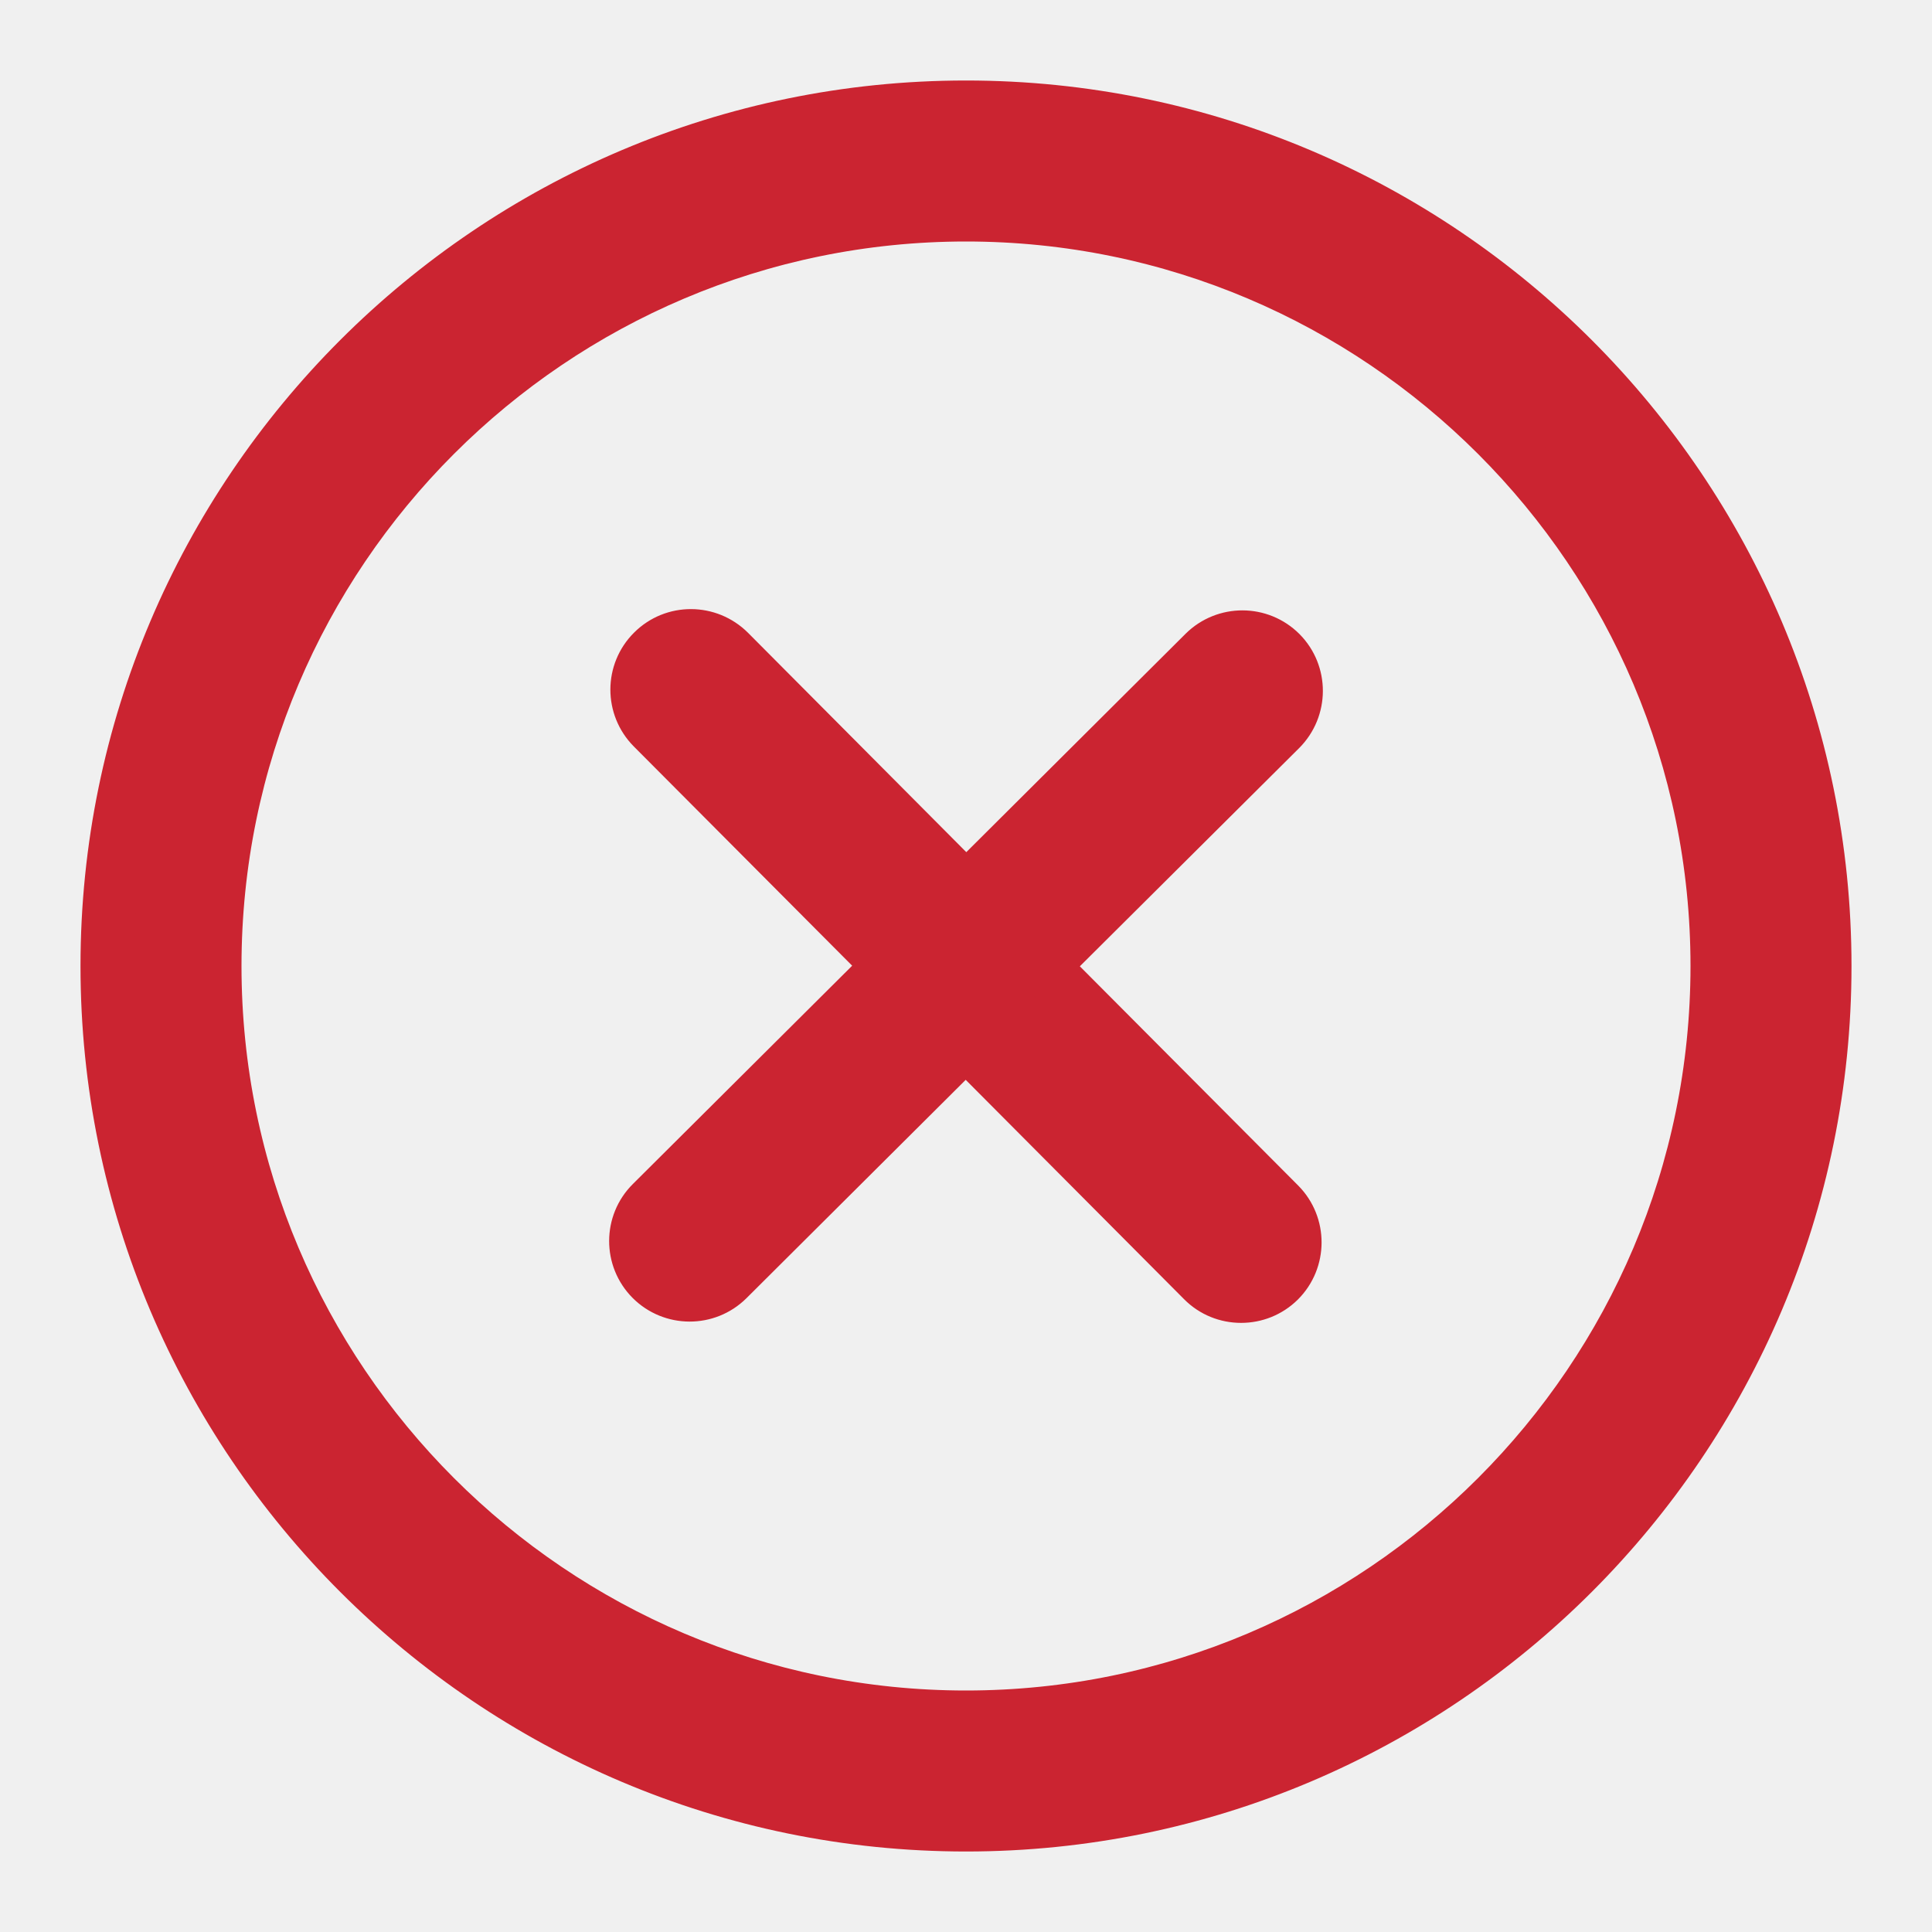
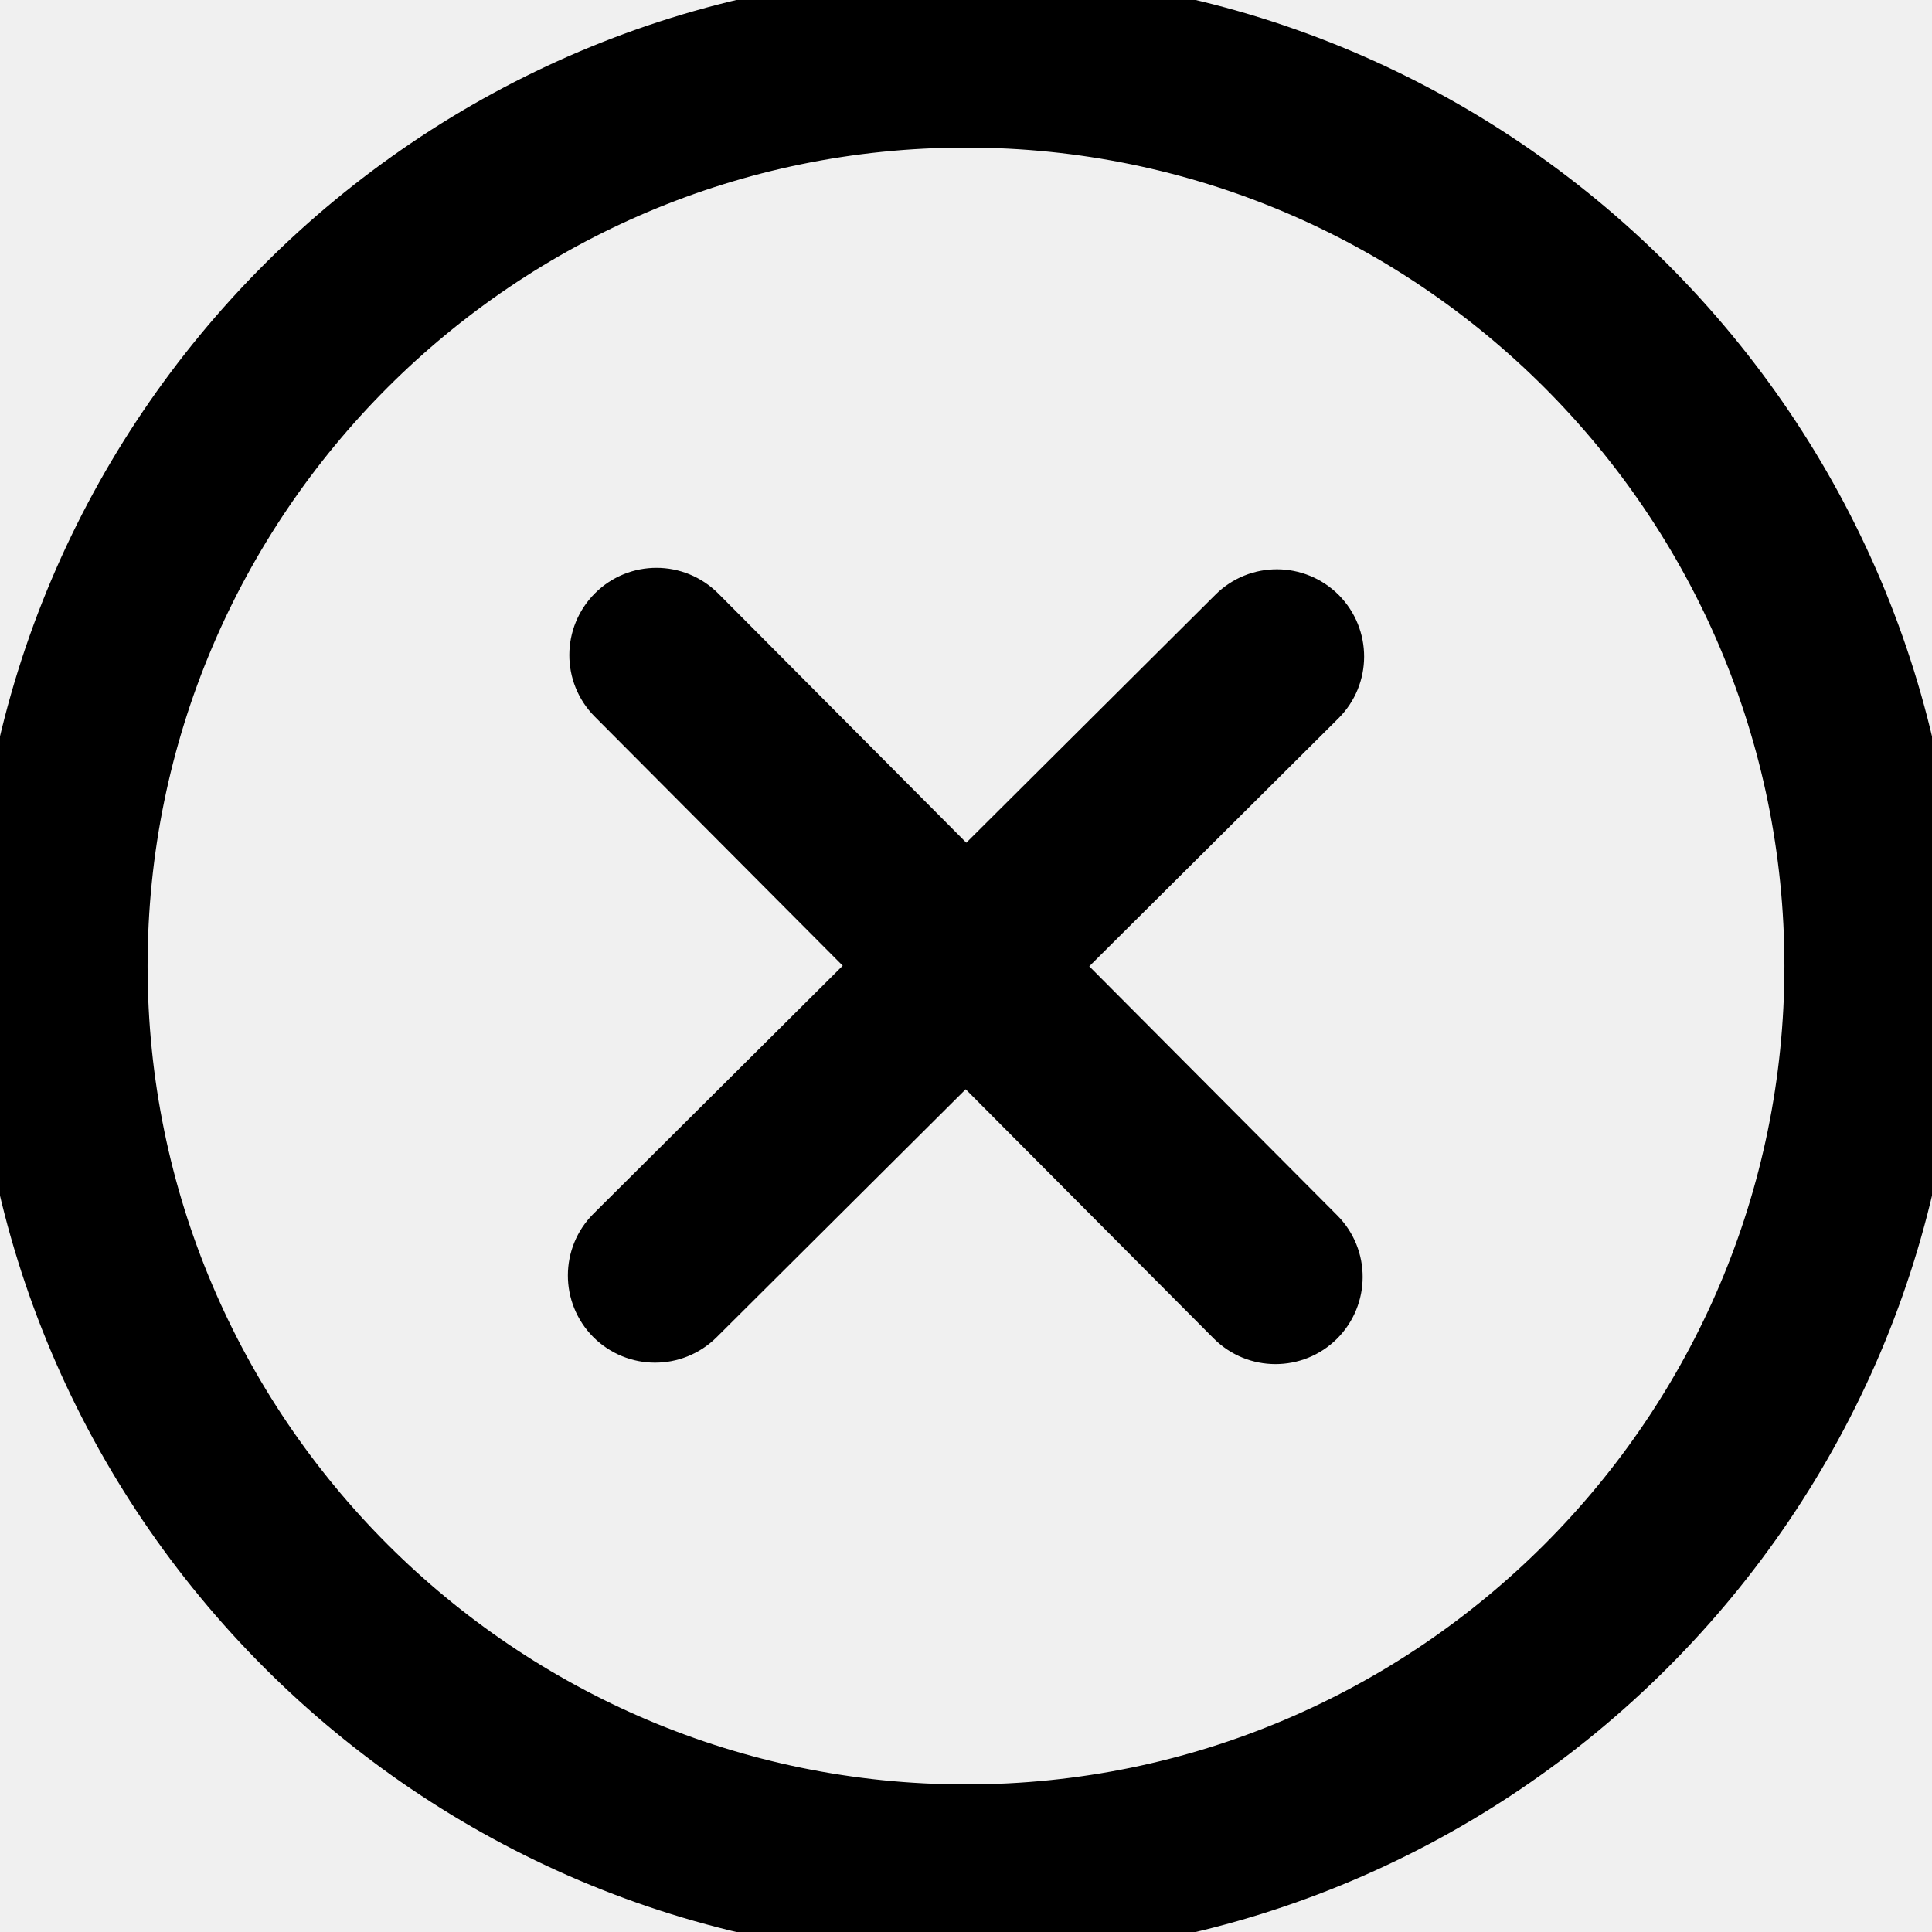
- <svg xmlns="http://www.w3.org/2000/svg" width="18" height="18" viewBox="0 0 18 18" fill="none">
-   <path d="M9 17C4.589 17 1 13.411 1 9C1 4.589 4.589 1 9 1C13.411 1 17 4.589 17 9C17 13.411 13.411 17 9 17ZM9 2C5.14 2 2 5.14 2 9C2 12.86 5.14 16 9 16C12.86 16 16 12.86 16 9C16 5.14 12.86 2 9 2ZM11.563 12.075C11.434 12.075 11.306 12.026 11.209 11.928L8.998 9.707L6.778 11.918C6.582 12.112 6.266 12.111 6.071 11.916C5.876 11.72 5.877 11.403 6.072 11.209L8.293 8.998L6.082 6.778C5.888 6.582 5.888 6.266 6.084 6.071C6.28 5.875 6.596 5.877 6.792 6.072L9.002 8.293L11.222 6.082C11.418 5.888 11.734 5.888 11.93 6.084C12.124 6.28 12.123 6.596 11.928 6.792L9.707 9.002L11.918 11.222C12.112 11.418 12.111 11.735 11.916 11.93C11.818 12.027 11.691 12.075 11.563 12.075V12.075Z" fill="#CB2431" stroke="#CB2431" stroke-width="0.5" />
+ <svg xmlns="http://www.w3.org/2000/svg" viewBox="0 0 18 18" fill="none">
+   <g clip-path="url(#clip0_11_3)">
+     <path d="M9 18C4.038 18 0 13.962 0 9C0 4.038 4.038 0 9 0C13.962 0 18 4.038 18 9C18 13.962 13.962 18 9 18ZM9 1.125C4.657 1.125 1.125 4.657 1.125 9C1.125 13.342 4.657 16.875 9 16.875C13.342 16.875 16.875 13.342 16.875 9C16.875 4.657 13.342 1.125 9 1.125ZM11.883 12.459C11.739 12.459 11.595 12.404 11.485 12.294L8.998 9.795L6.5 12.282C6.279 12.501 5.924 12.5 5.704 12.28C5.486 12.06 5.486 11.704 5.706 11.485L8.205 8.998L5.718 6.5C5.499 6.28 5.5 5.924 5.72 5.704C5.94 5.485 6.295 5.486 6.515 5.706L9.002 8.205L11.5 5.718C11.72 5.498 12.076 5.5 12.296 5.72C12.514 5.94 12.514 6.296 12.294 6.515L9.795 9.002L12.282 11.5C12.501 11.72 12.5 12.076 12.28 12.296C12.17 12.405 12.027 12.459 11.883 12.459Z" fill="currentColor" stroke="currentColor" stroke-width="0.5" />
+   </g>
+   <defs>
+     <clipPath id="clip0_11_3">
+       <rect width="18" height="18" fill="white" />
+     </clipPath>
+   </defs>
</svg>
